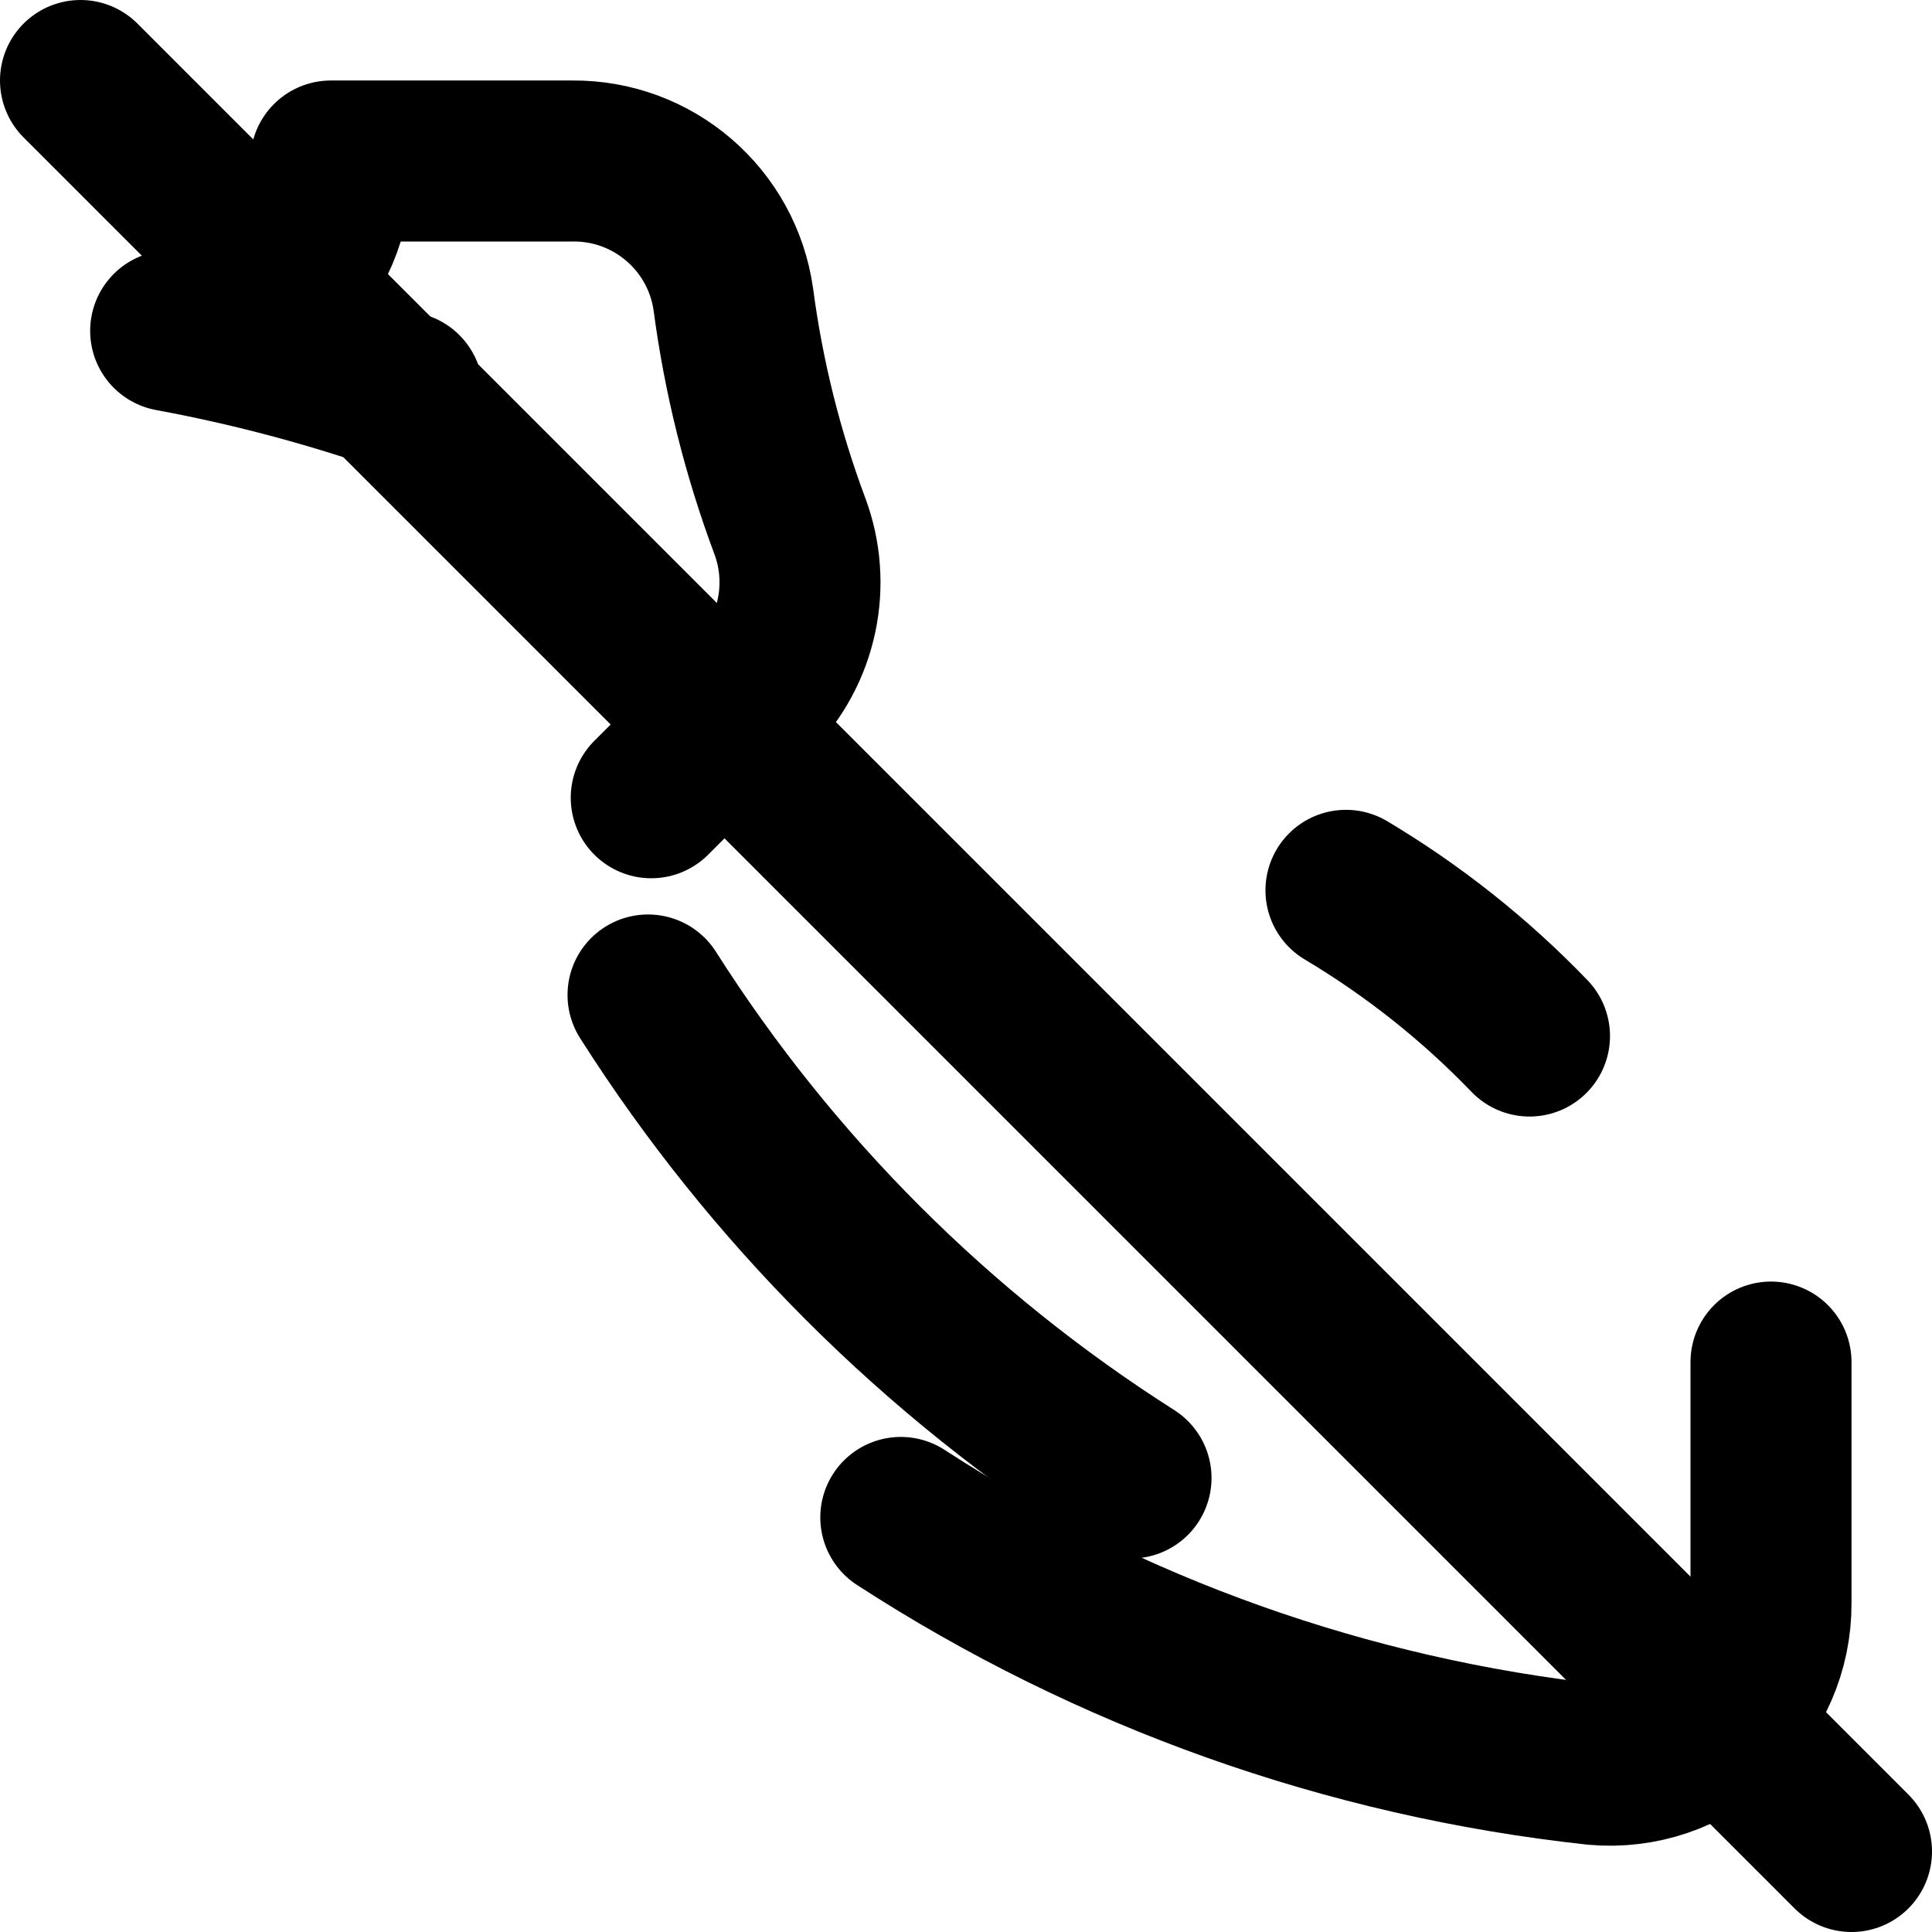
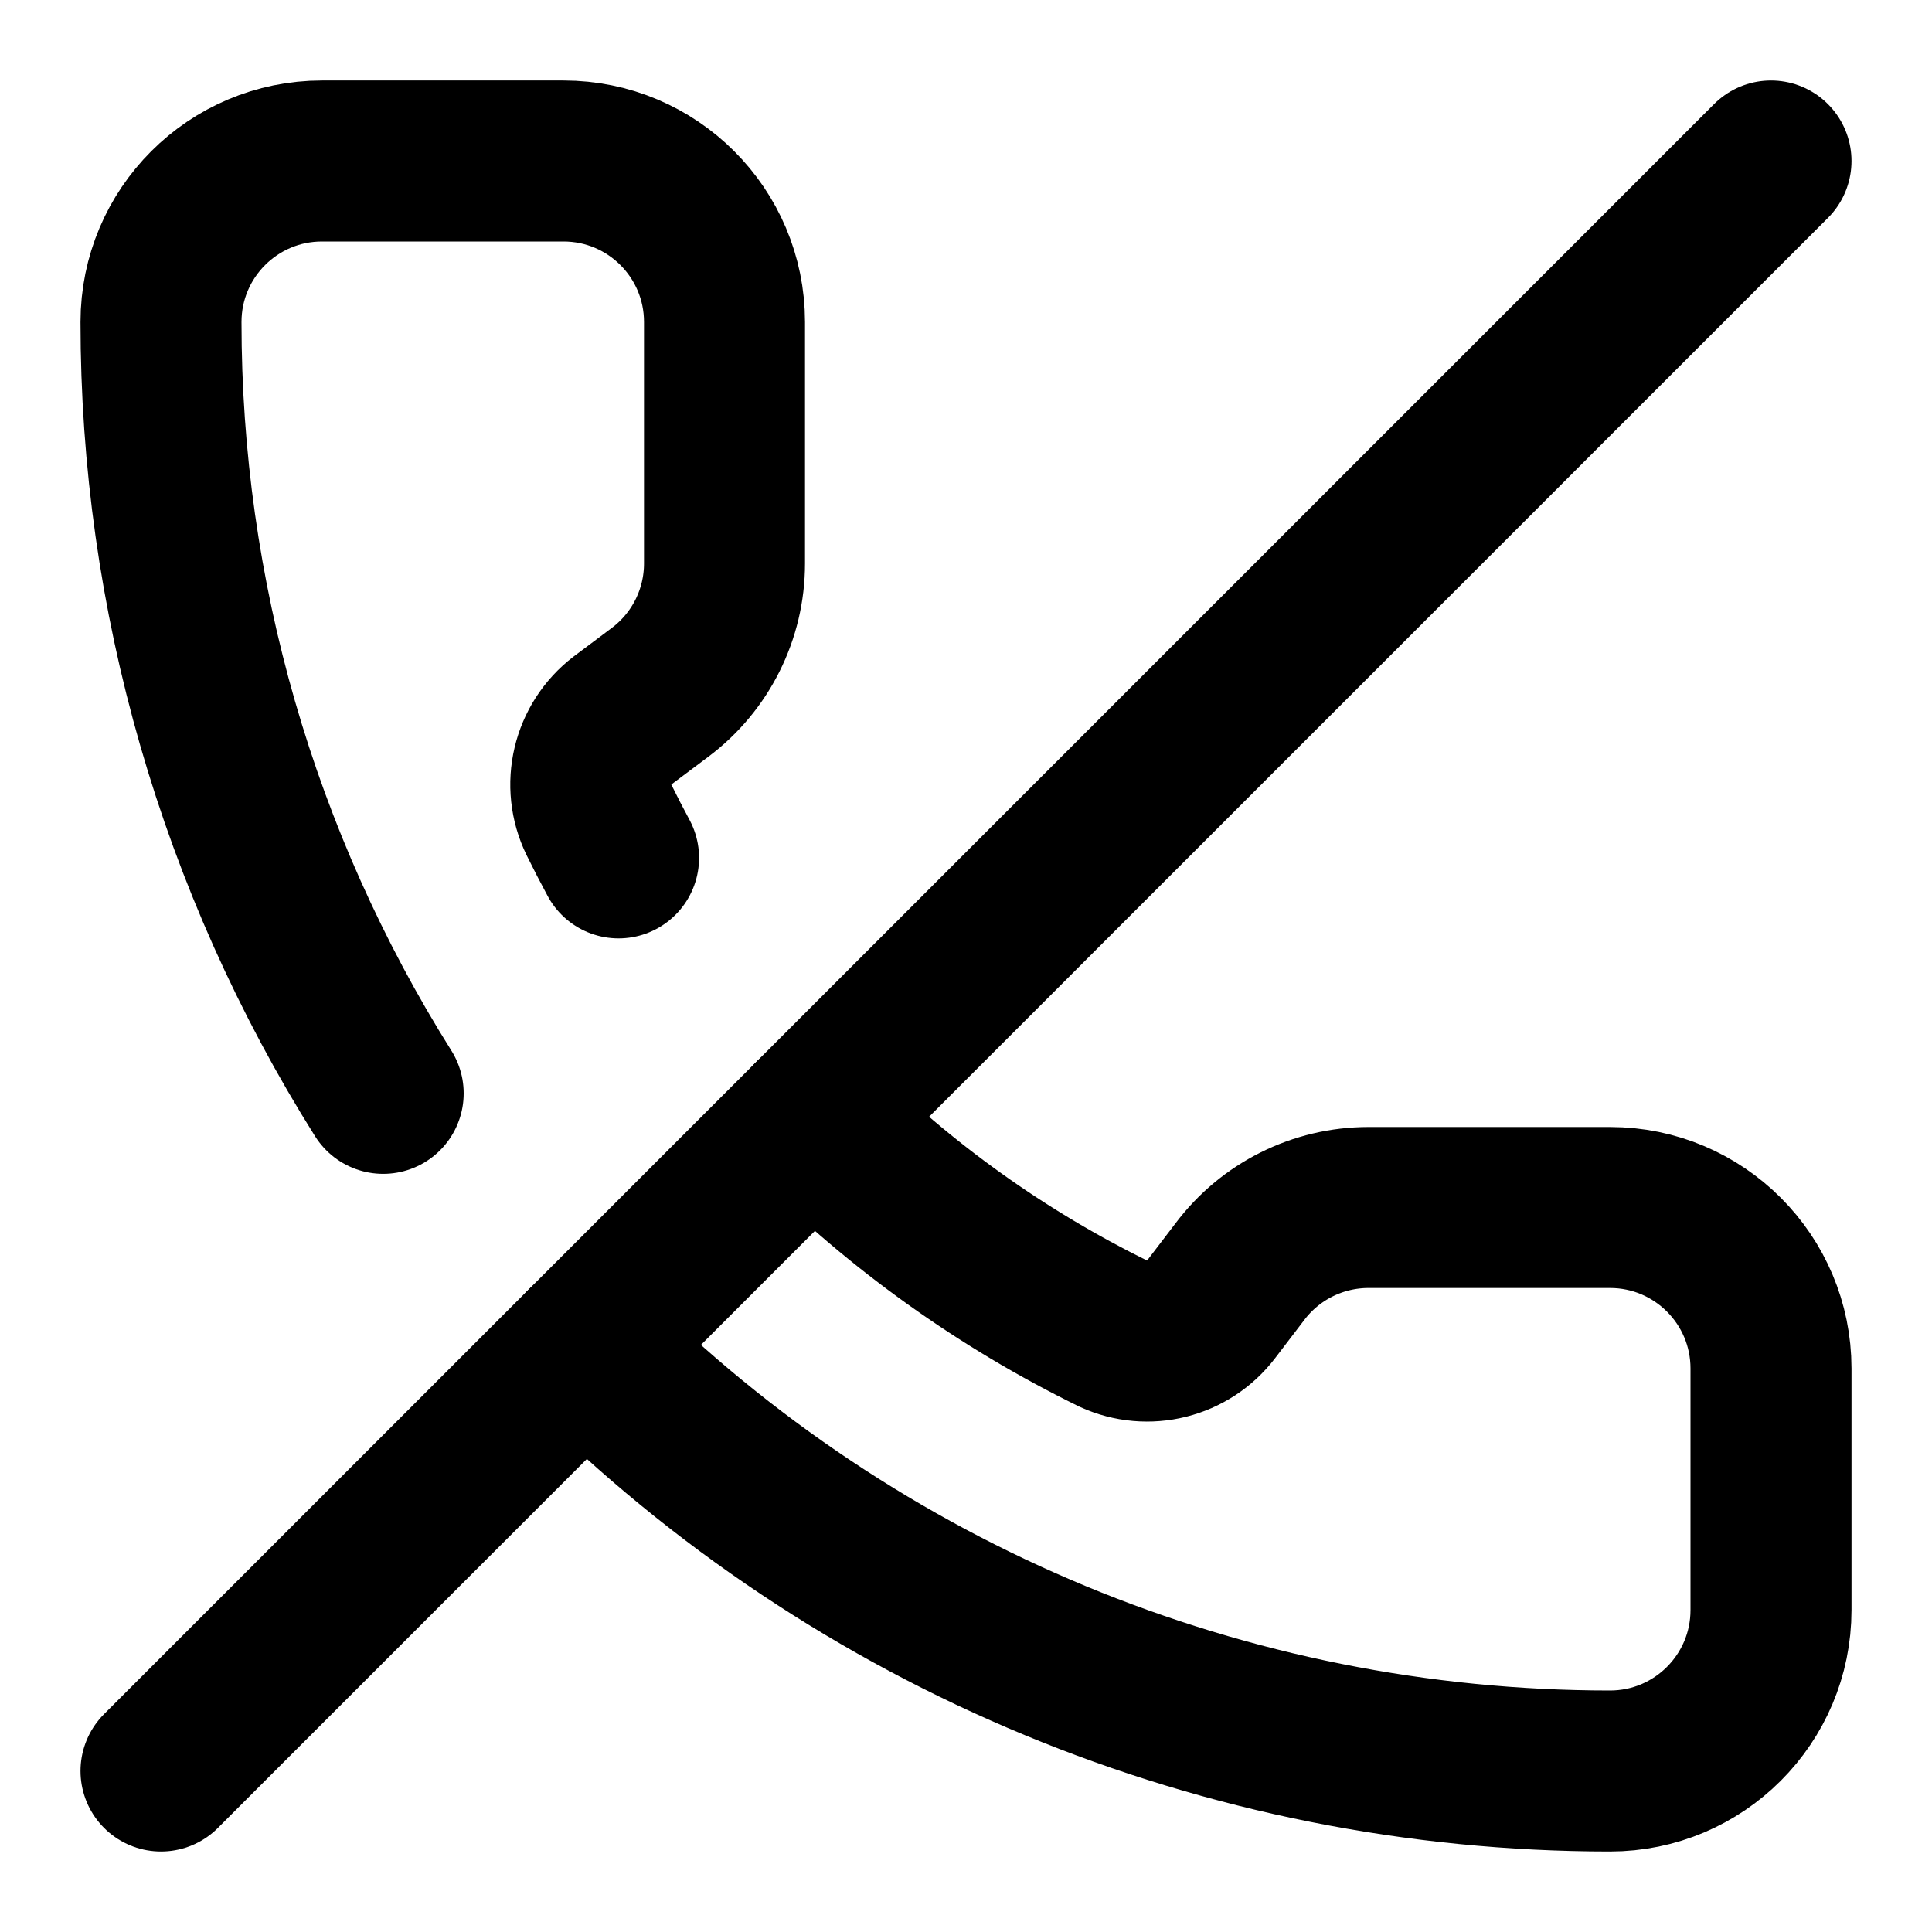
- <svg xmlns="http://www.w3.org/2000/svg" width="24" height="24" viewBox="0 0 24 24" fill="none" stroke="currentColor" stroke-width="2" stroke-linecap="round" stroke-linejoin="round">
-   <line x1="1" y1="1" x2="23" y2="23" />
-   <path d="M16.72 11.06A10.94 10.94 0 0 1 19 12.87" />
-   <path d="M5 4.87A19.79 19.79 0 0 0 2.12 4.11 2 2 0 0 0 4.11 2h3a2 2 0 0 1 2 1.72 12.84 12.84 0 0 0 .7 2.81 2 2 0 0 1-.45 2.11L8.09 9.91" />
-   <path d="M14.05 18.36a19.5 19.5 0 0 1-6-6" />
-   <path d="M22 16.92v3a2 2 0 0 1-2.18 2 19.79 19.79 0 0 1-8.63-3.07" />
+ <svg xmlns="http://www.w3.org/2000/svg" width="24" height="24" viewBox="0 0 24 24" fill="none" stroke="black" stroke-width="2" stroke-linecap="round" stroke-linejoin="round">
+   <path d="M10.1 13.9a14 14 0 0 0 3.732 2.668 1 1 0 0 0 1.213-.303l.355-.465A2 2 0 0 1 17 15h3a2 2 0 0 1 2 2v3a2 2 0 0 1-2 2 18 18 0 0 1-12.728-5.272" />
+   <path d="M22 2 2 22" />
+   <path d="M4.76 13.582A18 18 0 0 1 2 4a2 2 0 0 1 2-2h3a2 2 0 0 1 2 2v3a2 2 0 0 1-.8 1.6l-.468.351a1 1 0 0 0-.292 1.233 14 14 0 0 0 .244.473" />
</svg>
